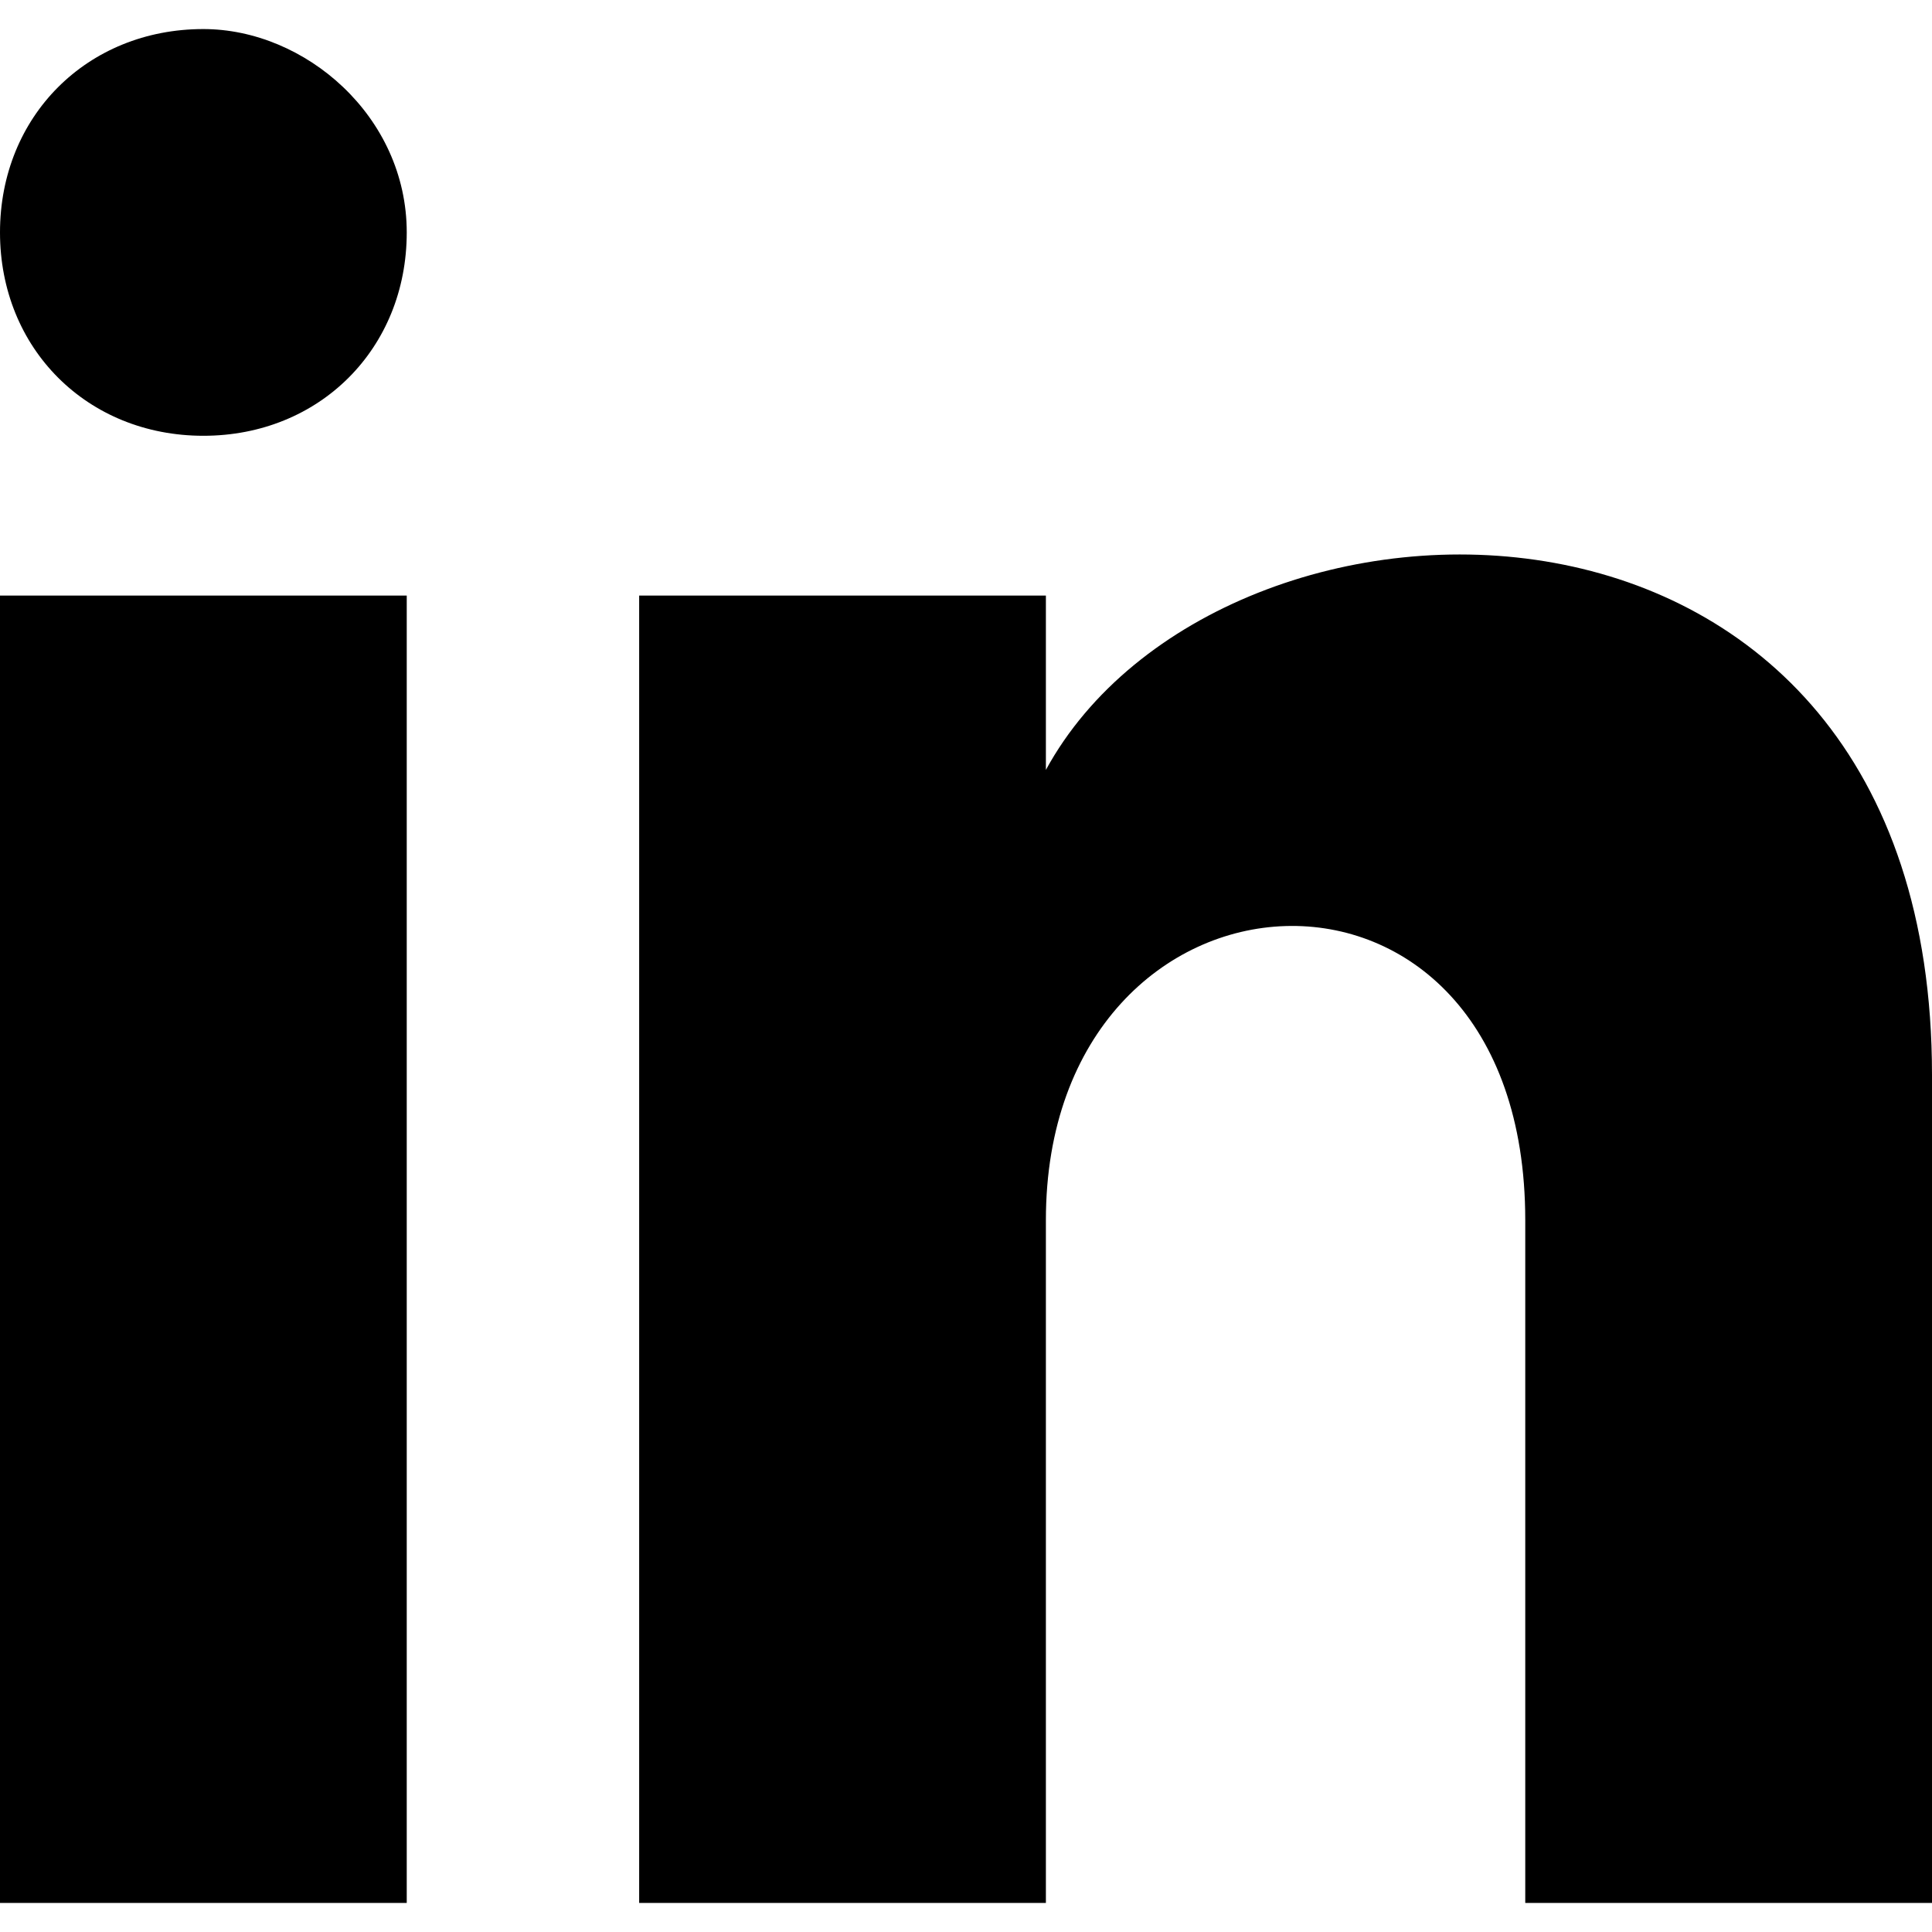
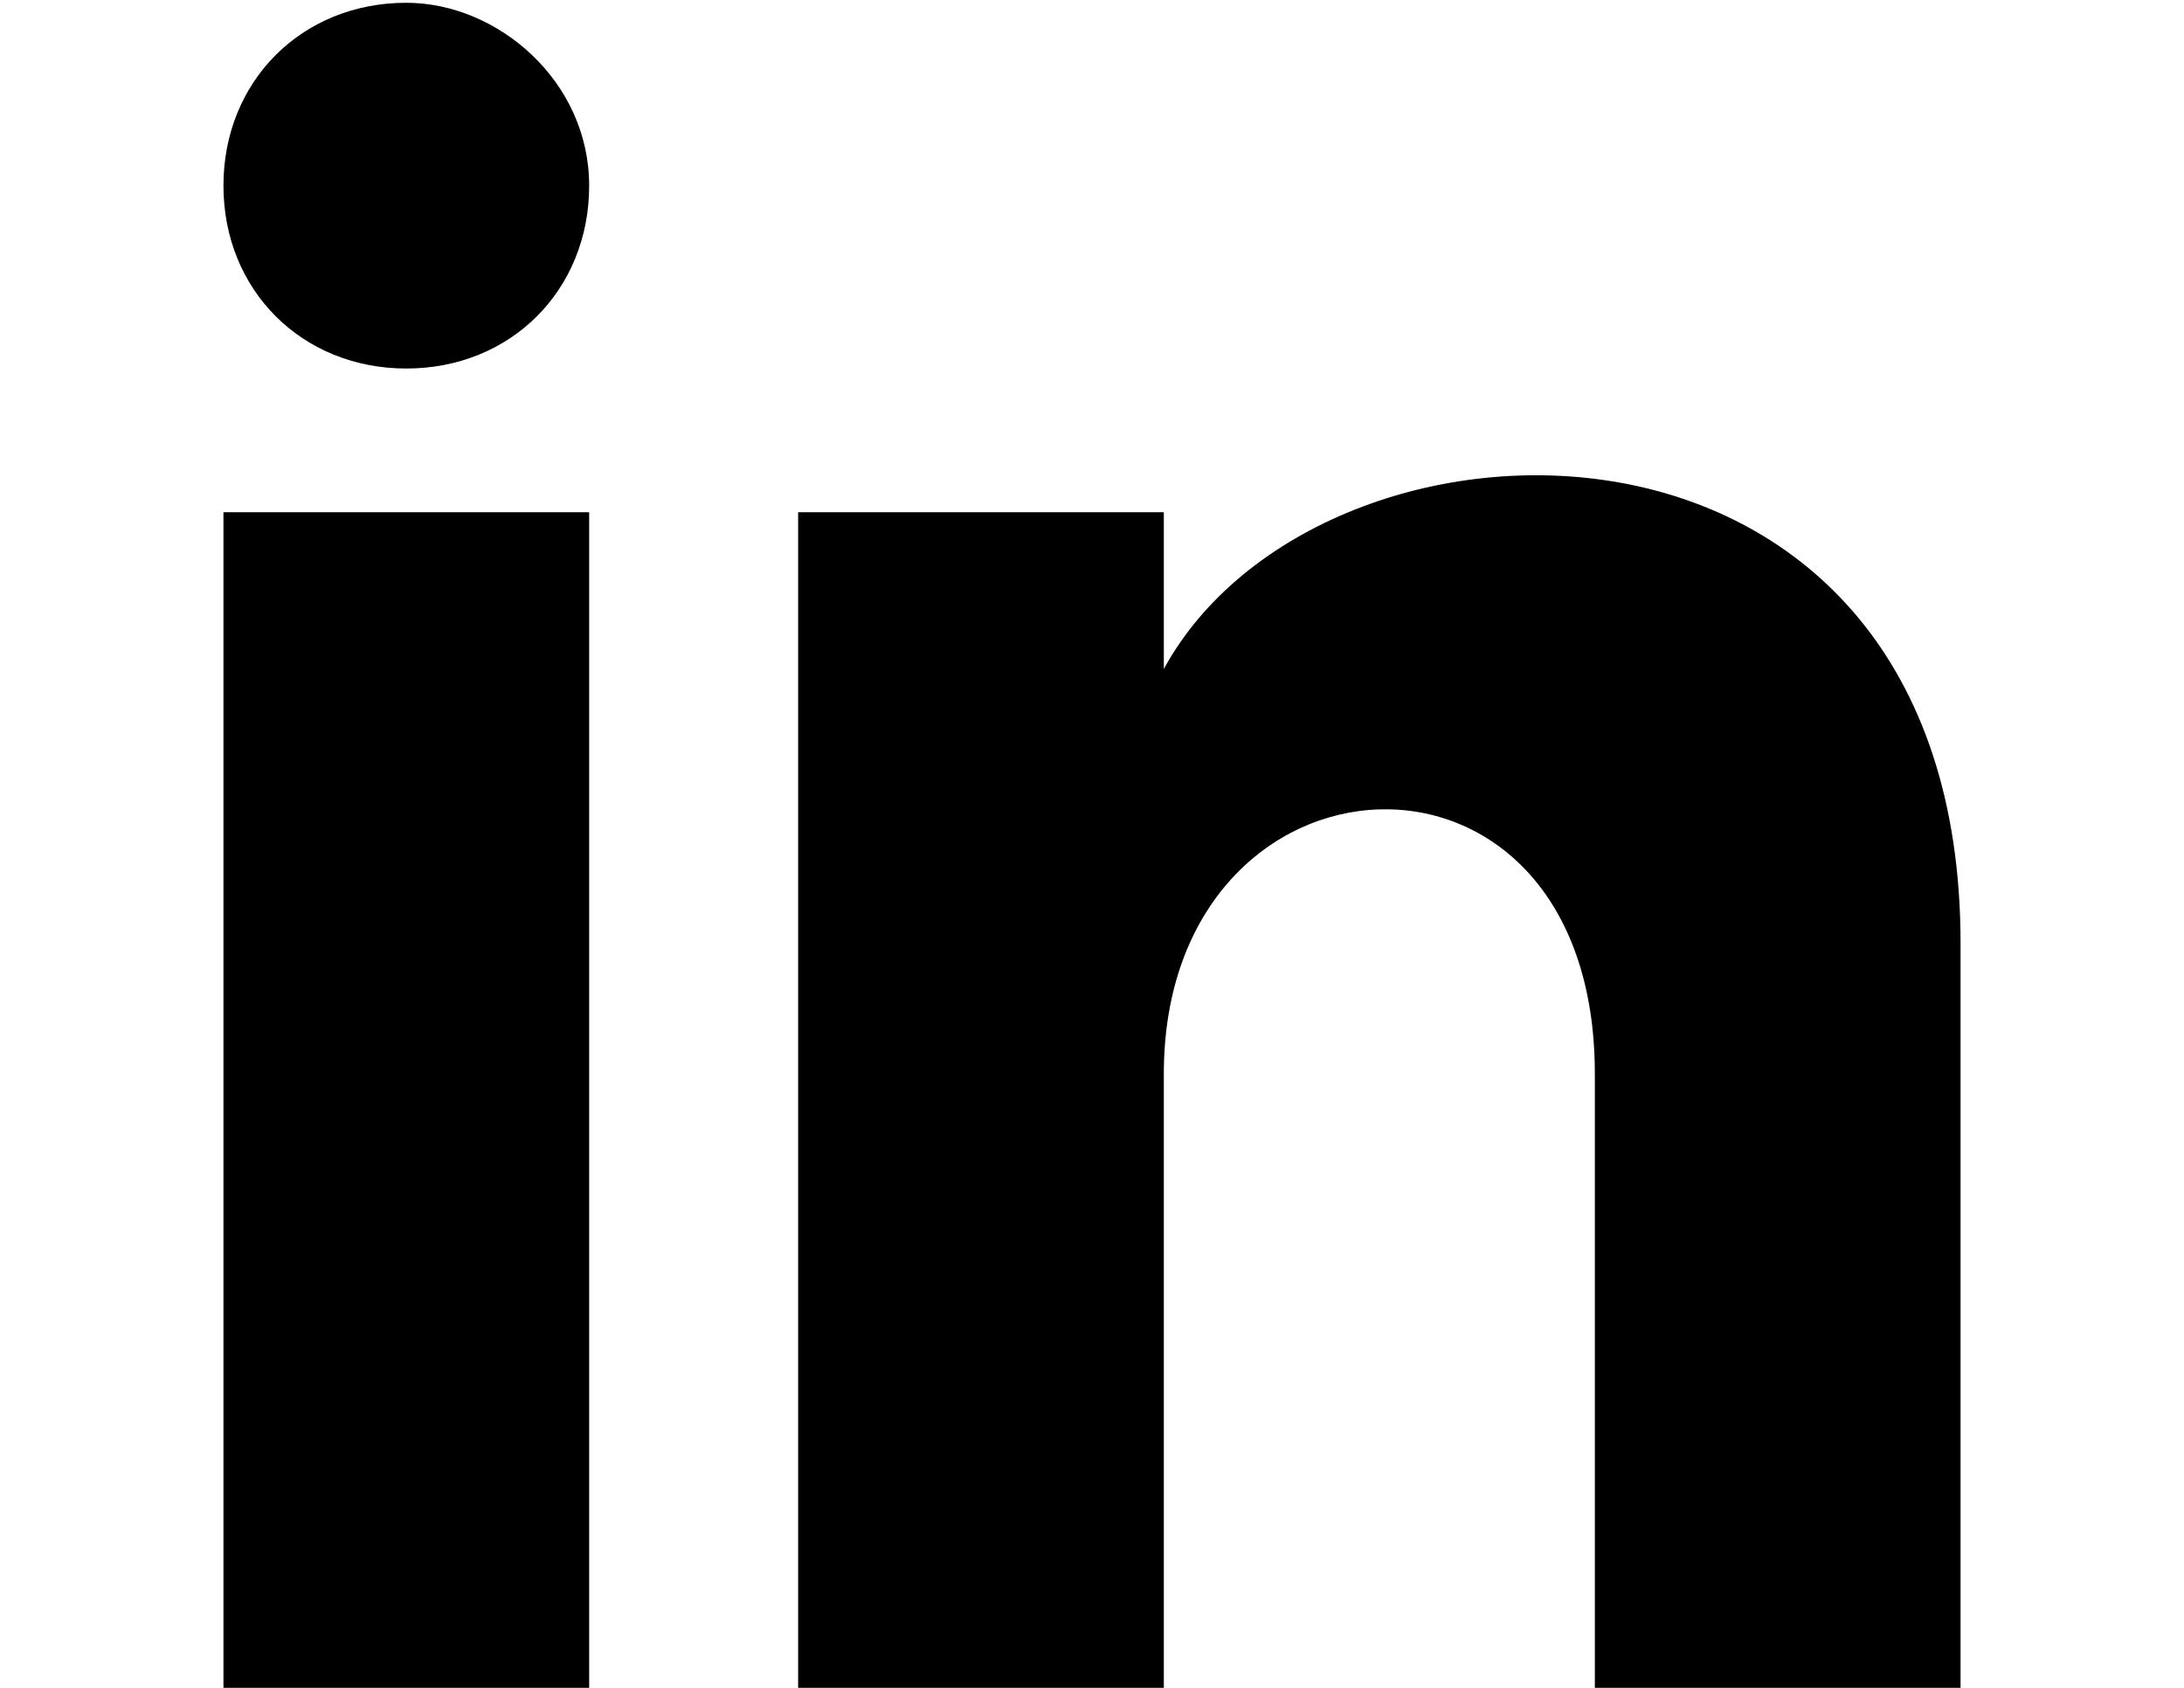
- <svg xmlns="http://www.w3.org/2000/svg" version="1.1" id="Layer_1" x="0px" y="0px" width="100px" height="100px" viewBox="0 0 100 100" enable-background="new 0 0 100 100" xml:space="preserve">
-   <path d="M21.053,12.03c0,6.015-4.511,10.526-10.526,10.526C4.512,22.556,0,18.045,0,12.03C0,6.015,4.511,1.504,10.526,1.504  C15.79,1.504,21.053,6.015,21.053,12.03z M21.053,30.827H0v67.669h21.053V30.827z M54.135,30.827H33.083v67.669h21.052V63.158  c0-19.549,24.812-21.053,24.812,0v35.338H100V55.639c0-33.082-36.842-32.331-45.865-15.789V30.827z" />
+ <svg xmlns="http://www.w3.org/2000/svg" version="1.1" id="Layer_1" x="0px" y="0px" width="792px" height="612px" viewBox="0 0 792 612" enable-background="new 0 0 792 612" xml:space="preserve">
+   <path d="M213.653,67.317c0,37.889-28.418,66.307-66.31,66.307c-37.889,0-66.312-28.418-66.312-66.307  c0-37.892,28.418-66.31,66.307-66.31C180.498,1.008,213.653,29.426,213.653,67.317z M213.653,185.727H81.03V612h132.623V185.727z   M422.047,185.727H289.433V612h132.614V389.393c0-123.149,156.304-132.623,156.304,0V612H710.97V342.024  c0-208.394-232.081-203.663-288.923-99.459V185.727z" />
</svg>
